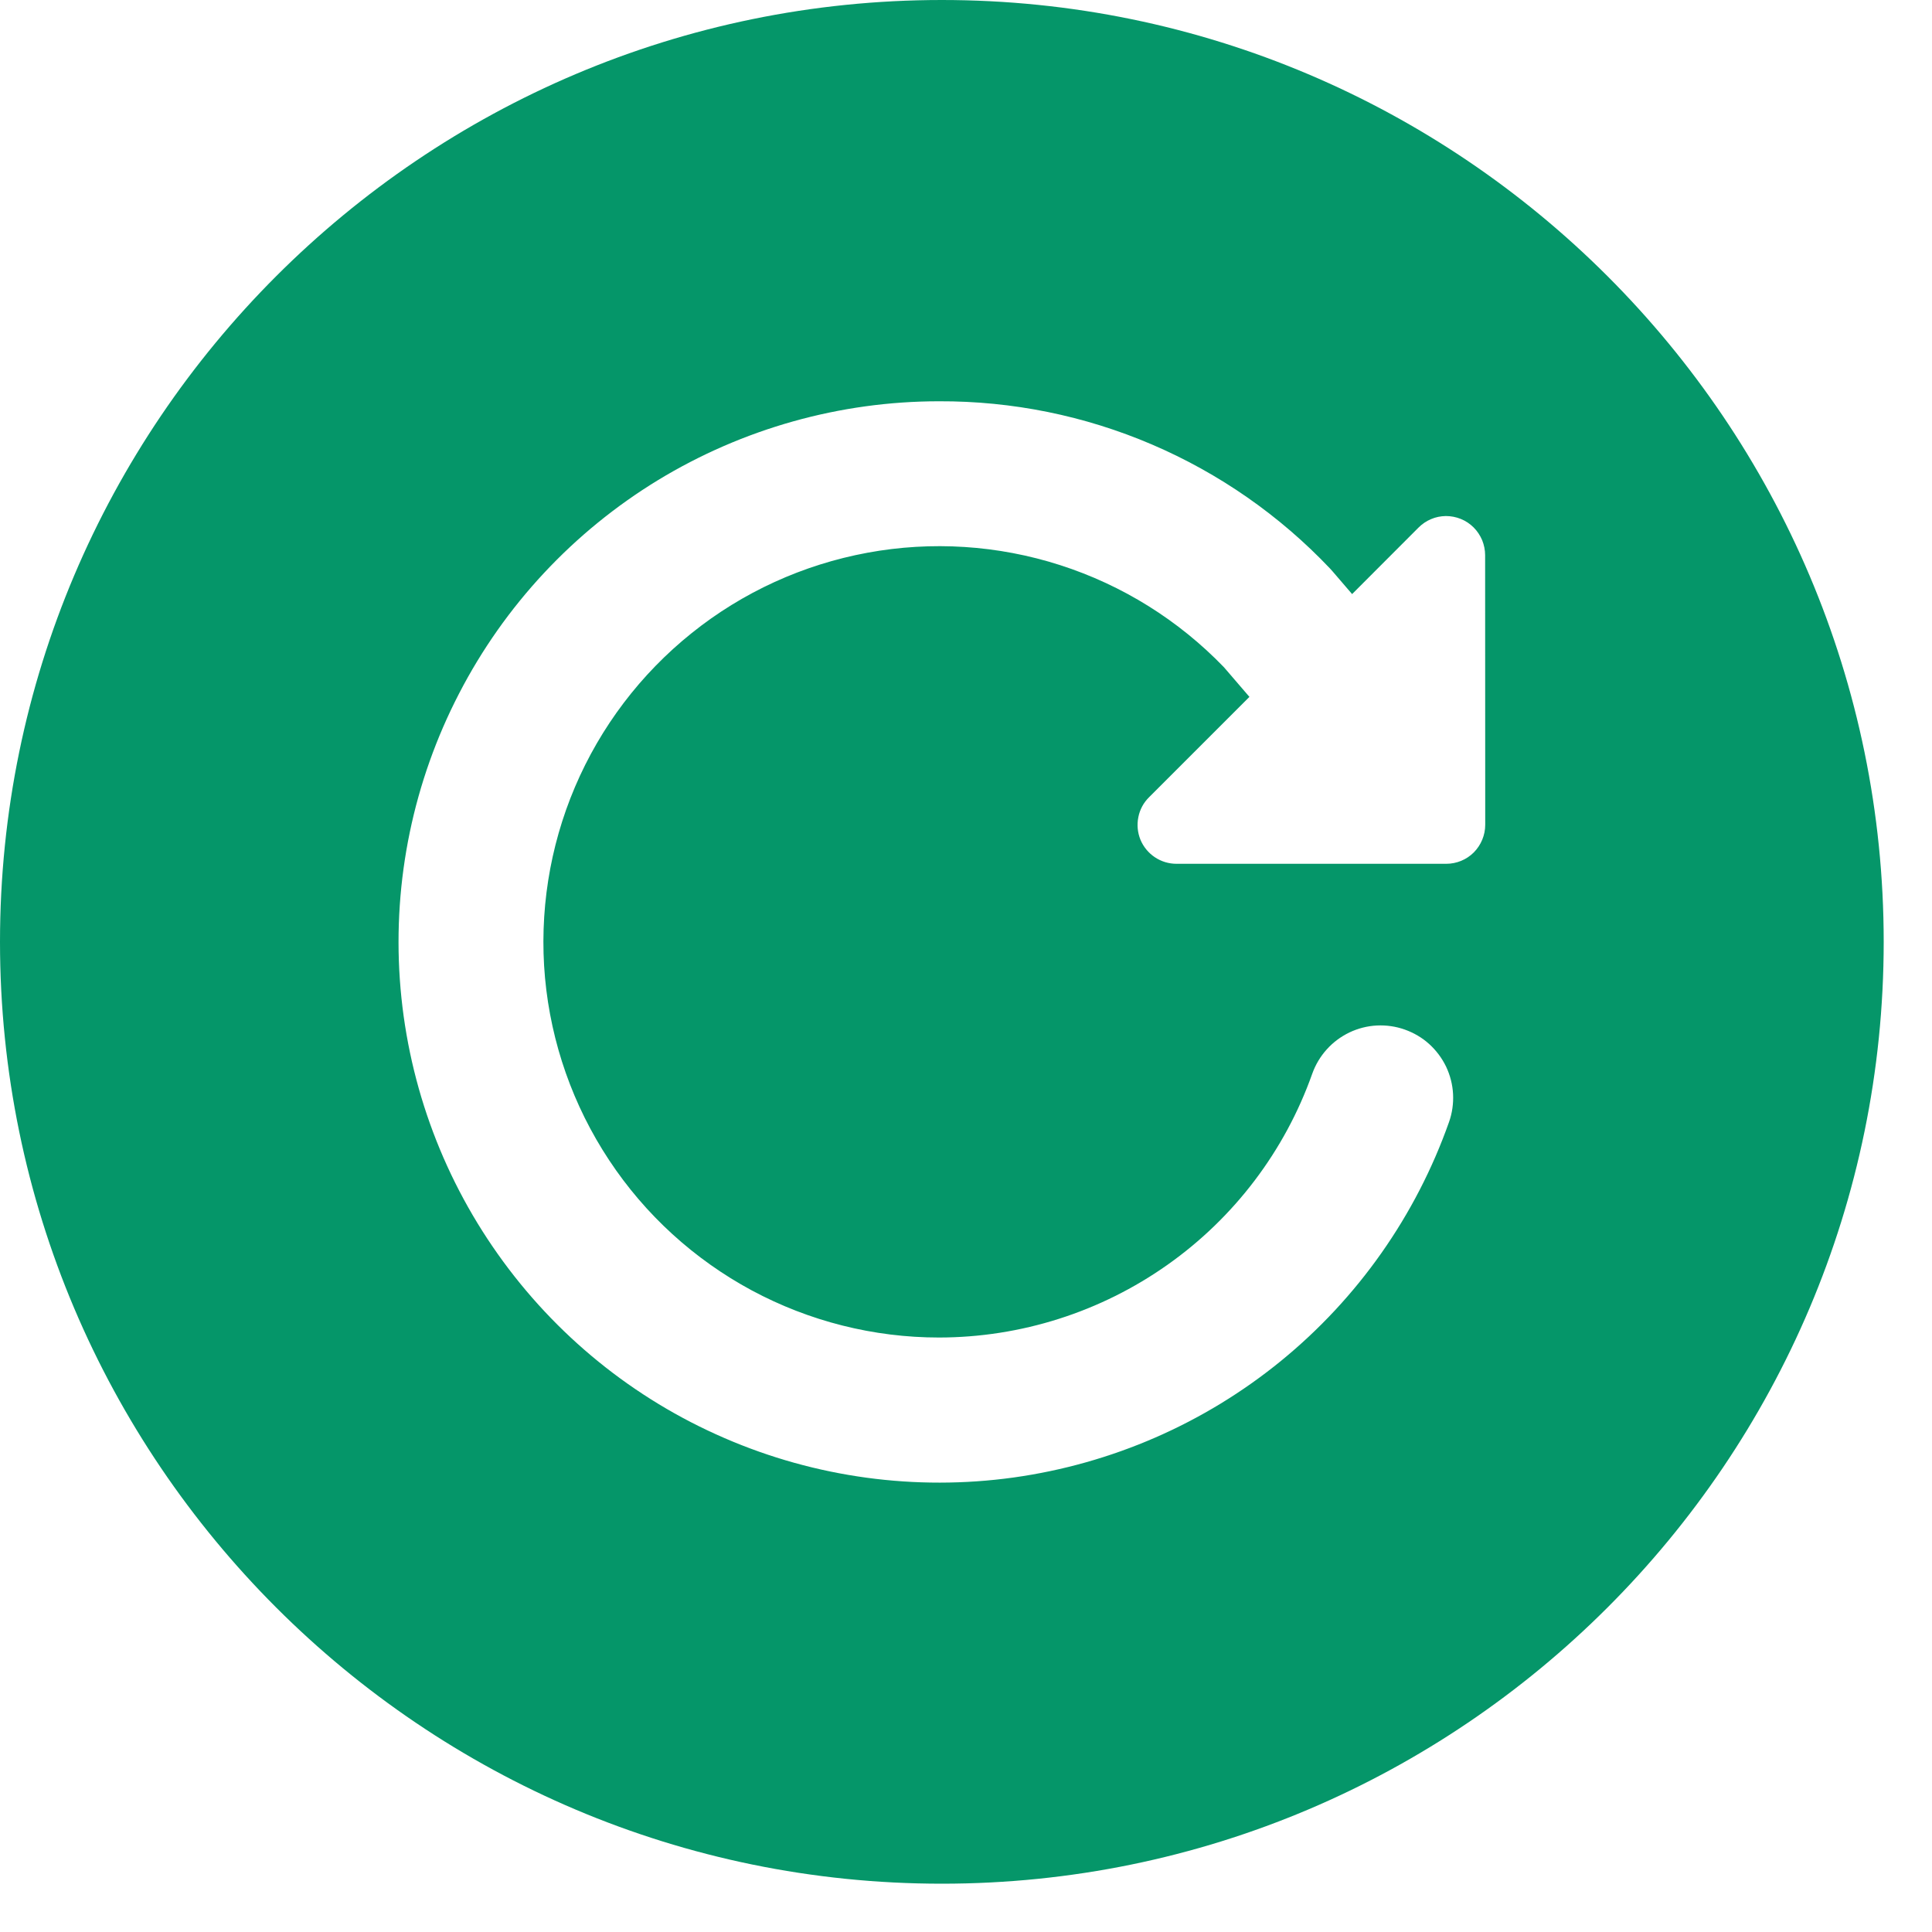
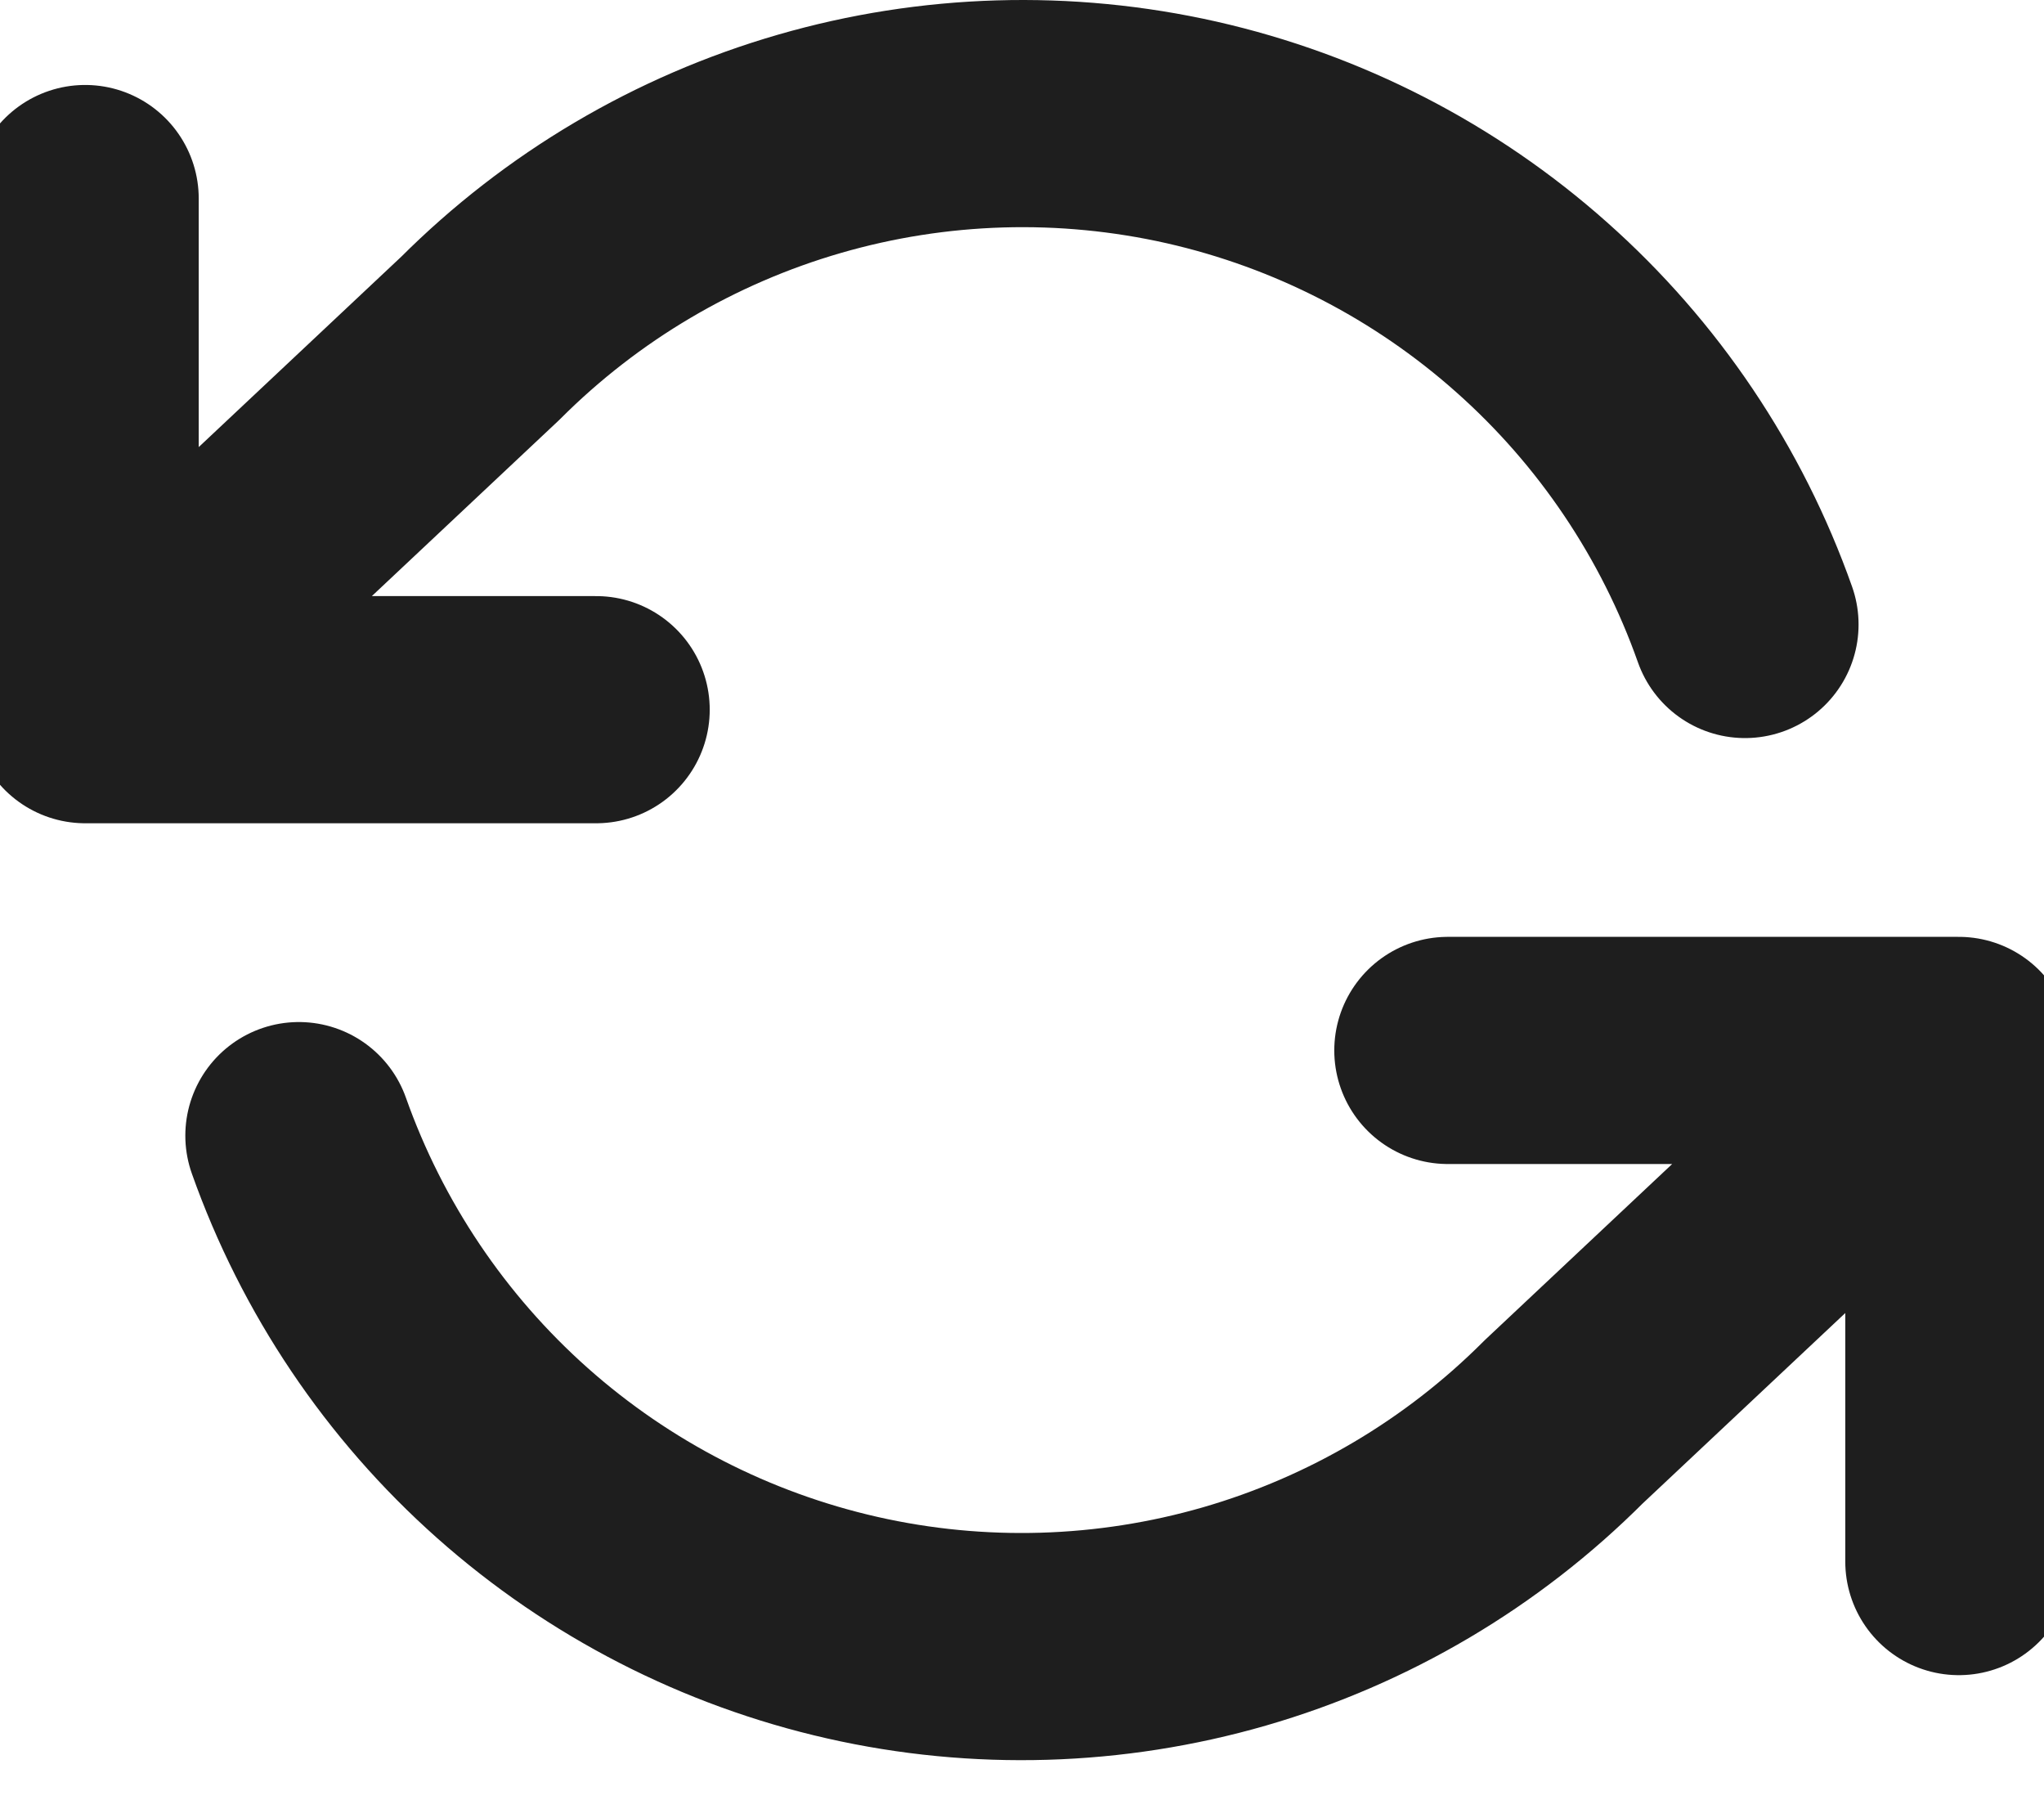
- <svg xmlns="http://www.w3.org/2000/svg" width="20" height="20" viewBox="0 0 20 20" fill="none">
-   <path d="M9.75 0C4.374 0 0 4.374 0 9.75C0 15.126 4.374 19.5 9.75 19.5C15.126 19.5 19.5 15.126 19.5 9.75C19.5 4.374 15.126 0 9.75 0ZM15.375 8.538C15.375 8.645 15.332 8.748 15.257 8.824C15.181 8.9 15.078 8.942 14.971 8.942H12.18C12.1 8.942 12.022 8.919 11.955 8.874C11.889 8.83 11.837 8.767 11.806 8.693C11.776 8.619 11.768 8.538 11.784 8.46C11.799 8.381 11.838 8.309 11.895 8.253L12.934 7.214L12.671 6.908C12.202 6.421 11.619 6.057 10.974 5.85C10.33 5.643 9.644 5.599 8.979 5.722C8.313 5.845 7.688 6.13 7.16 6.554C6.632 6.977 6.217 7.524 5.952 8.147C5.687 8.77 5.581 9.449 5.642 10.123C5.704 10.797 5.932 11.445 6.305 12.009C6.678 12.574 7.186 13.037 7.782 13.358C8.378 13.678 9.044 13.846 9.721 13.846C10.568 13.845 11.394 13.582 12.086 13.093C12.777 12.605 13.301 11.914 13.584 11.116C13.617 11.023 13.668 10.937 13.734 10.864C13.8 10.79 13.88 10.731 13.969 10.688C14.057 10.646 14.154 10.621 14.252 10.616C14.351 10.611 14.449 10.625 14.542 10.658C14.635 10.691 14.721 10.741 14.794 10.807C14.867 10.873 14.927 10.953 14.97 11.042C15.012 11.131 15.037 11.227 15.042 11.326C15.047 11.424 15.033 11.523 15 11.616C14.658 12.583 14.057 13.438 13.262 14.087C12.467 14.736 11.509 15.153 10.493 15.295C9.477 15.436 8.441 15.295 7.5 14.887C6.558 14.48 5.747 13.821 5.154 12.983C4.561 12.146 4.21 11.162 4.139 10.138C4.068 9.114 4.28 8.091 4.752 7.18C5.223 6.268 5.936 5.504 6.812 4.97C7.689 4.437 8.695 4.154 9.721 4.154C10.478 4.151 11.228 4.303 11.924 4.601C12.62 4.899 13.248 5.336 13.769 5.886L13.795 5.915L13.997 6.15L14.685 5.461C14.722 5.424 14.766 5.394 14.814 5.374C14.862 5.353 14.914 5.343 14.967 5.342C15.02 5.342 15.073 5.352 15.122 5.372C15.172 5.392 15.217 5.422 15.255 5.46C15.292 5.497 15.322 5.542 15.343 5.591C15.363 5.641 15.374 5.694 15.374 5.747L15.375 8.538Z" fill="#059669" />
+ <svg xmlns="http://www.w3.org/2000/svg" width="18" height="16" viewBox="0 0 18 16" fill="none">
+   <path d="M0.75 1.748V6.248M0.75 6.248H5.25M0.75 6.248L4.23 2.978C5.036 2.172 6.033 1.583 7.129 1.266C8.224 0.949 9.382 0.915 10.494 1.166C11.606 1.418 12.636 1.947 13.488 2.705C14.341 3.462 14.987 4.423 15.367 5.498M17.25 13.748V9.248M17.25 9.248H12.75M17.25 9.248L13.77 12.518C12.964 13.325 11.967 13.914 10.871 14.231C9.776 14.547 8.618 14.582 7.506 14.33C6.394 14.078 5.364 13.549 4.512 12.792C3.659 12.034 3.013 11.073 2.632 9.998" stroke="#1E1E1E" stroke-width="2" stroke-linecap="round" stroke-linejoin="round" />
</svg>
